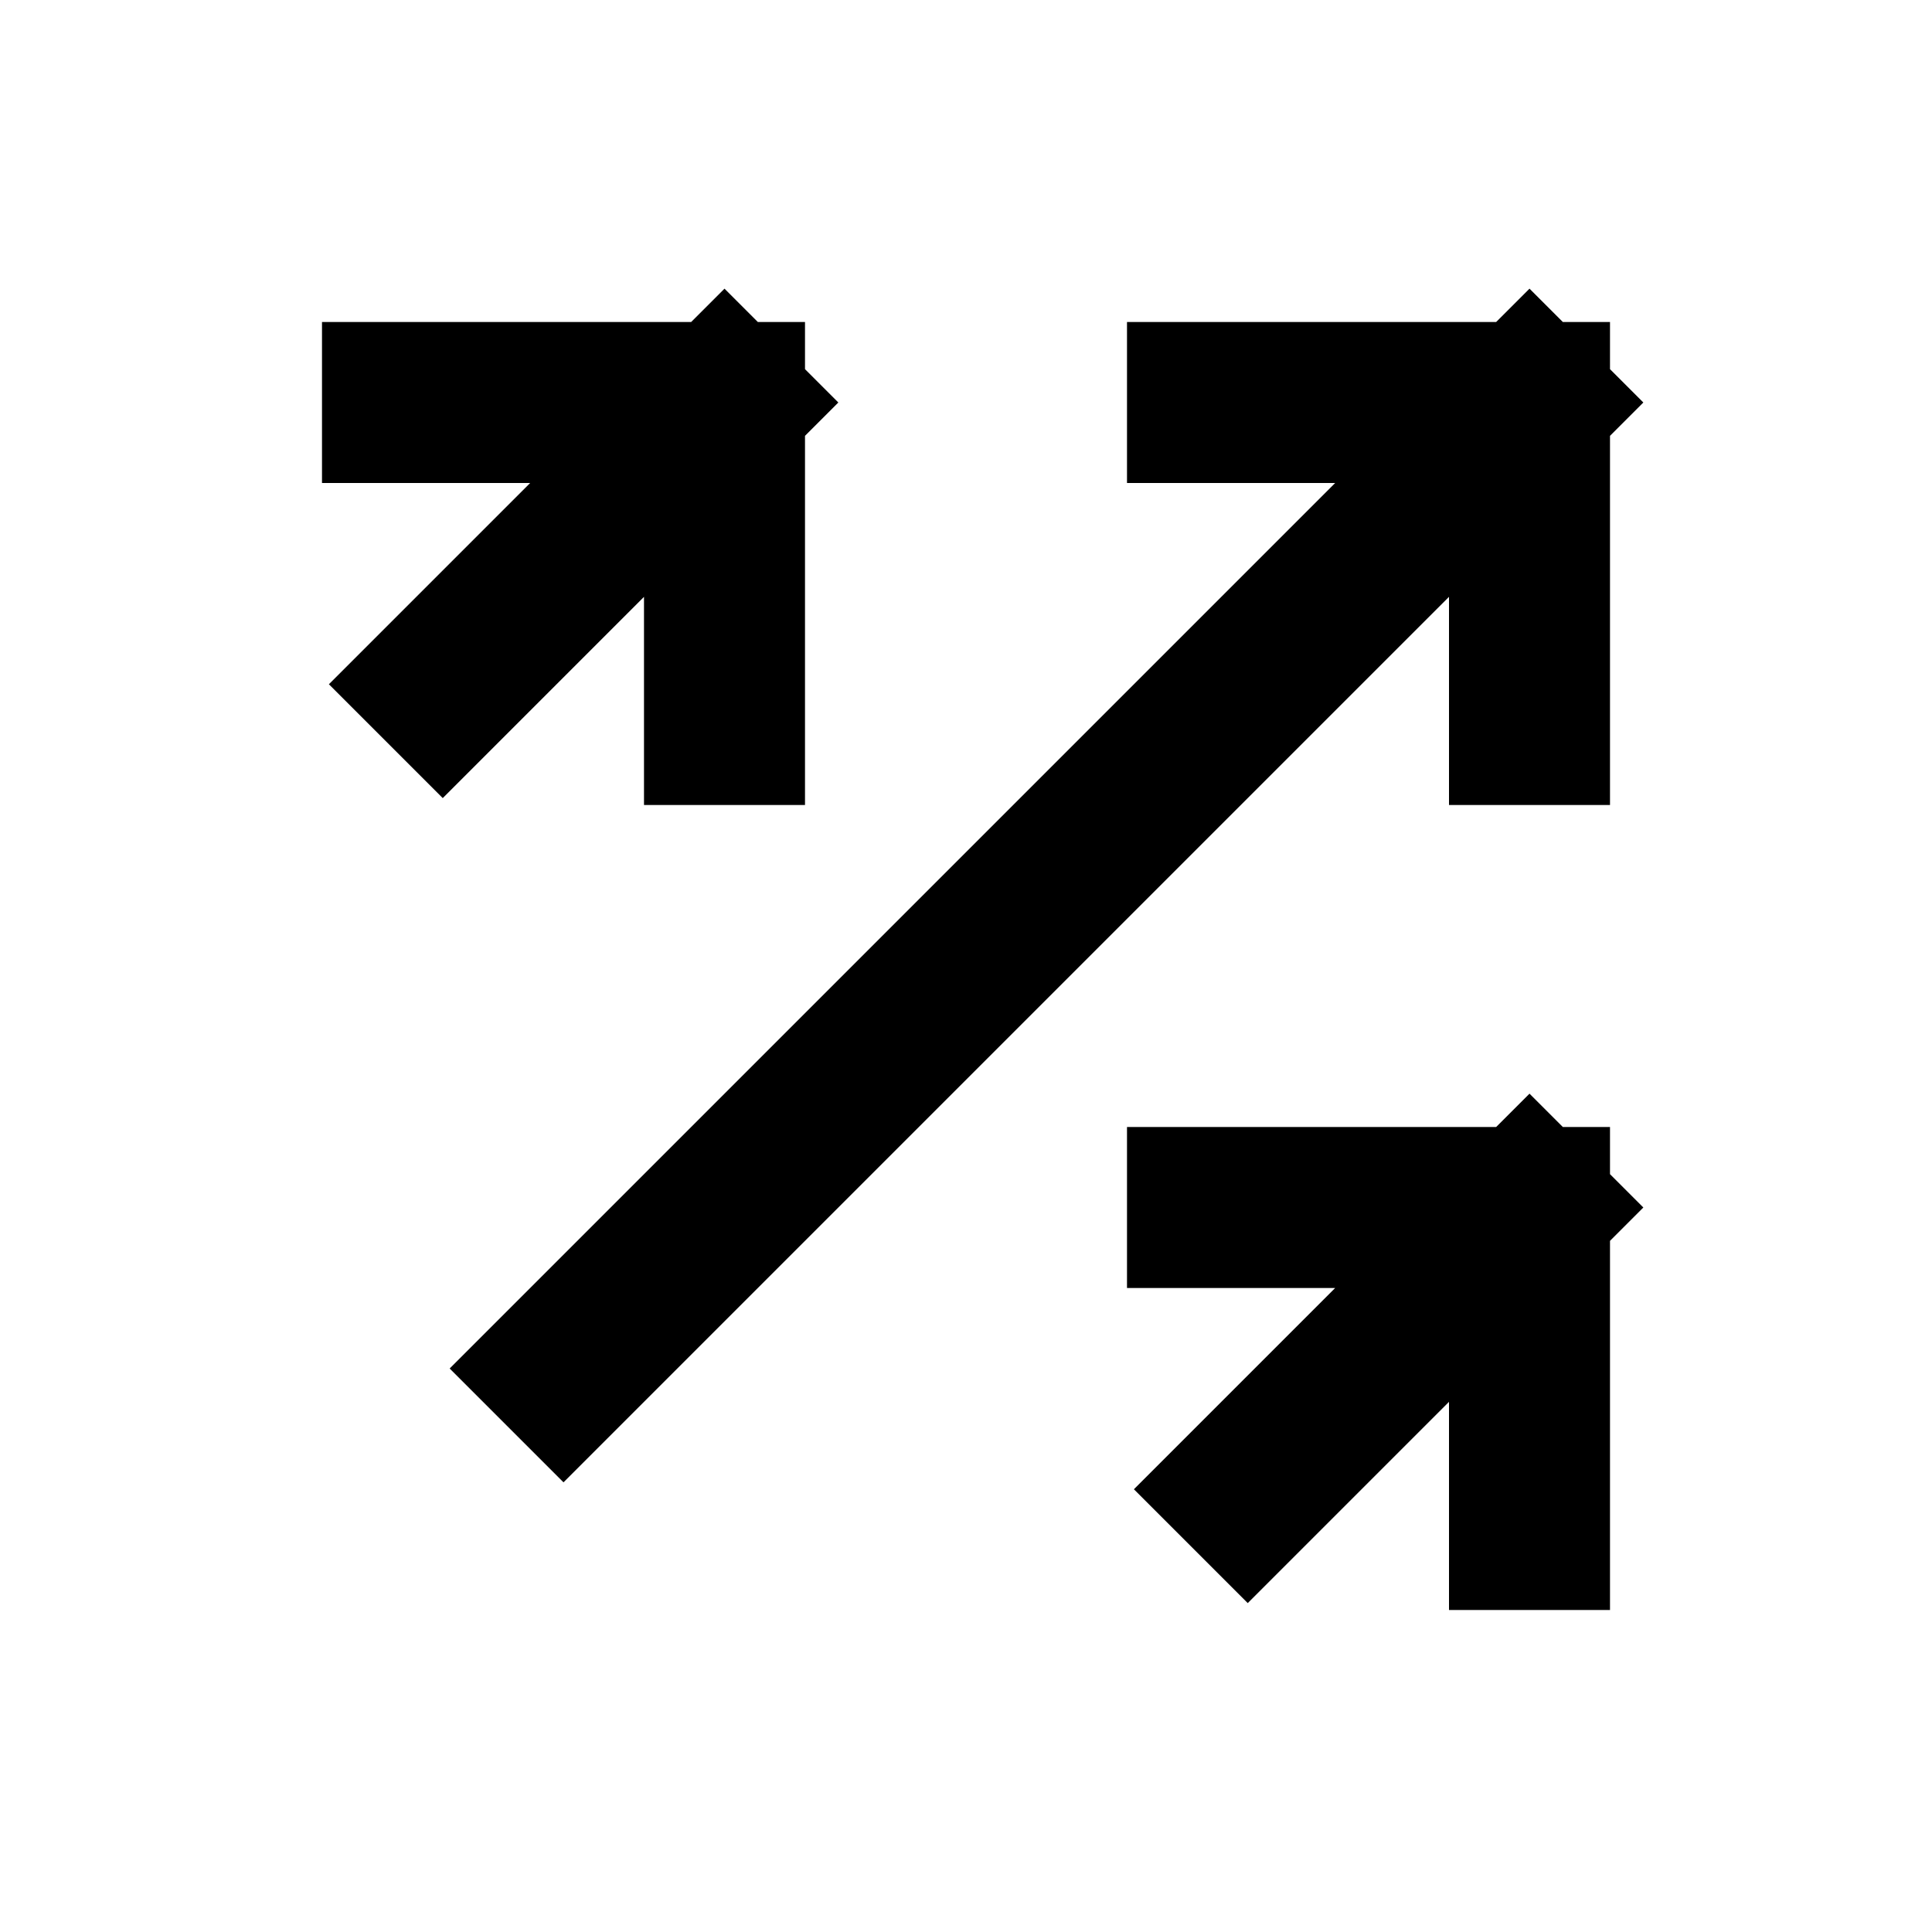
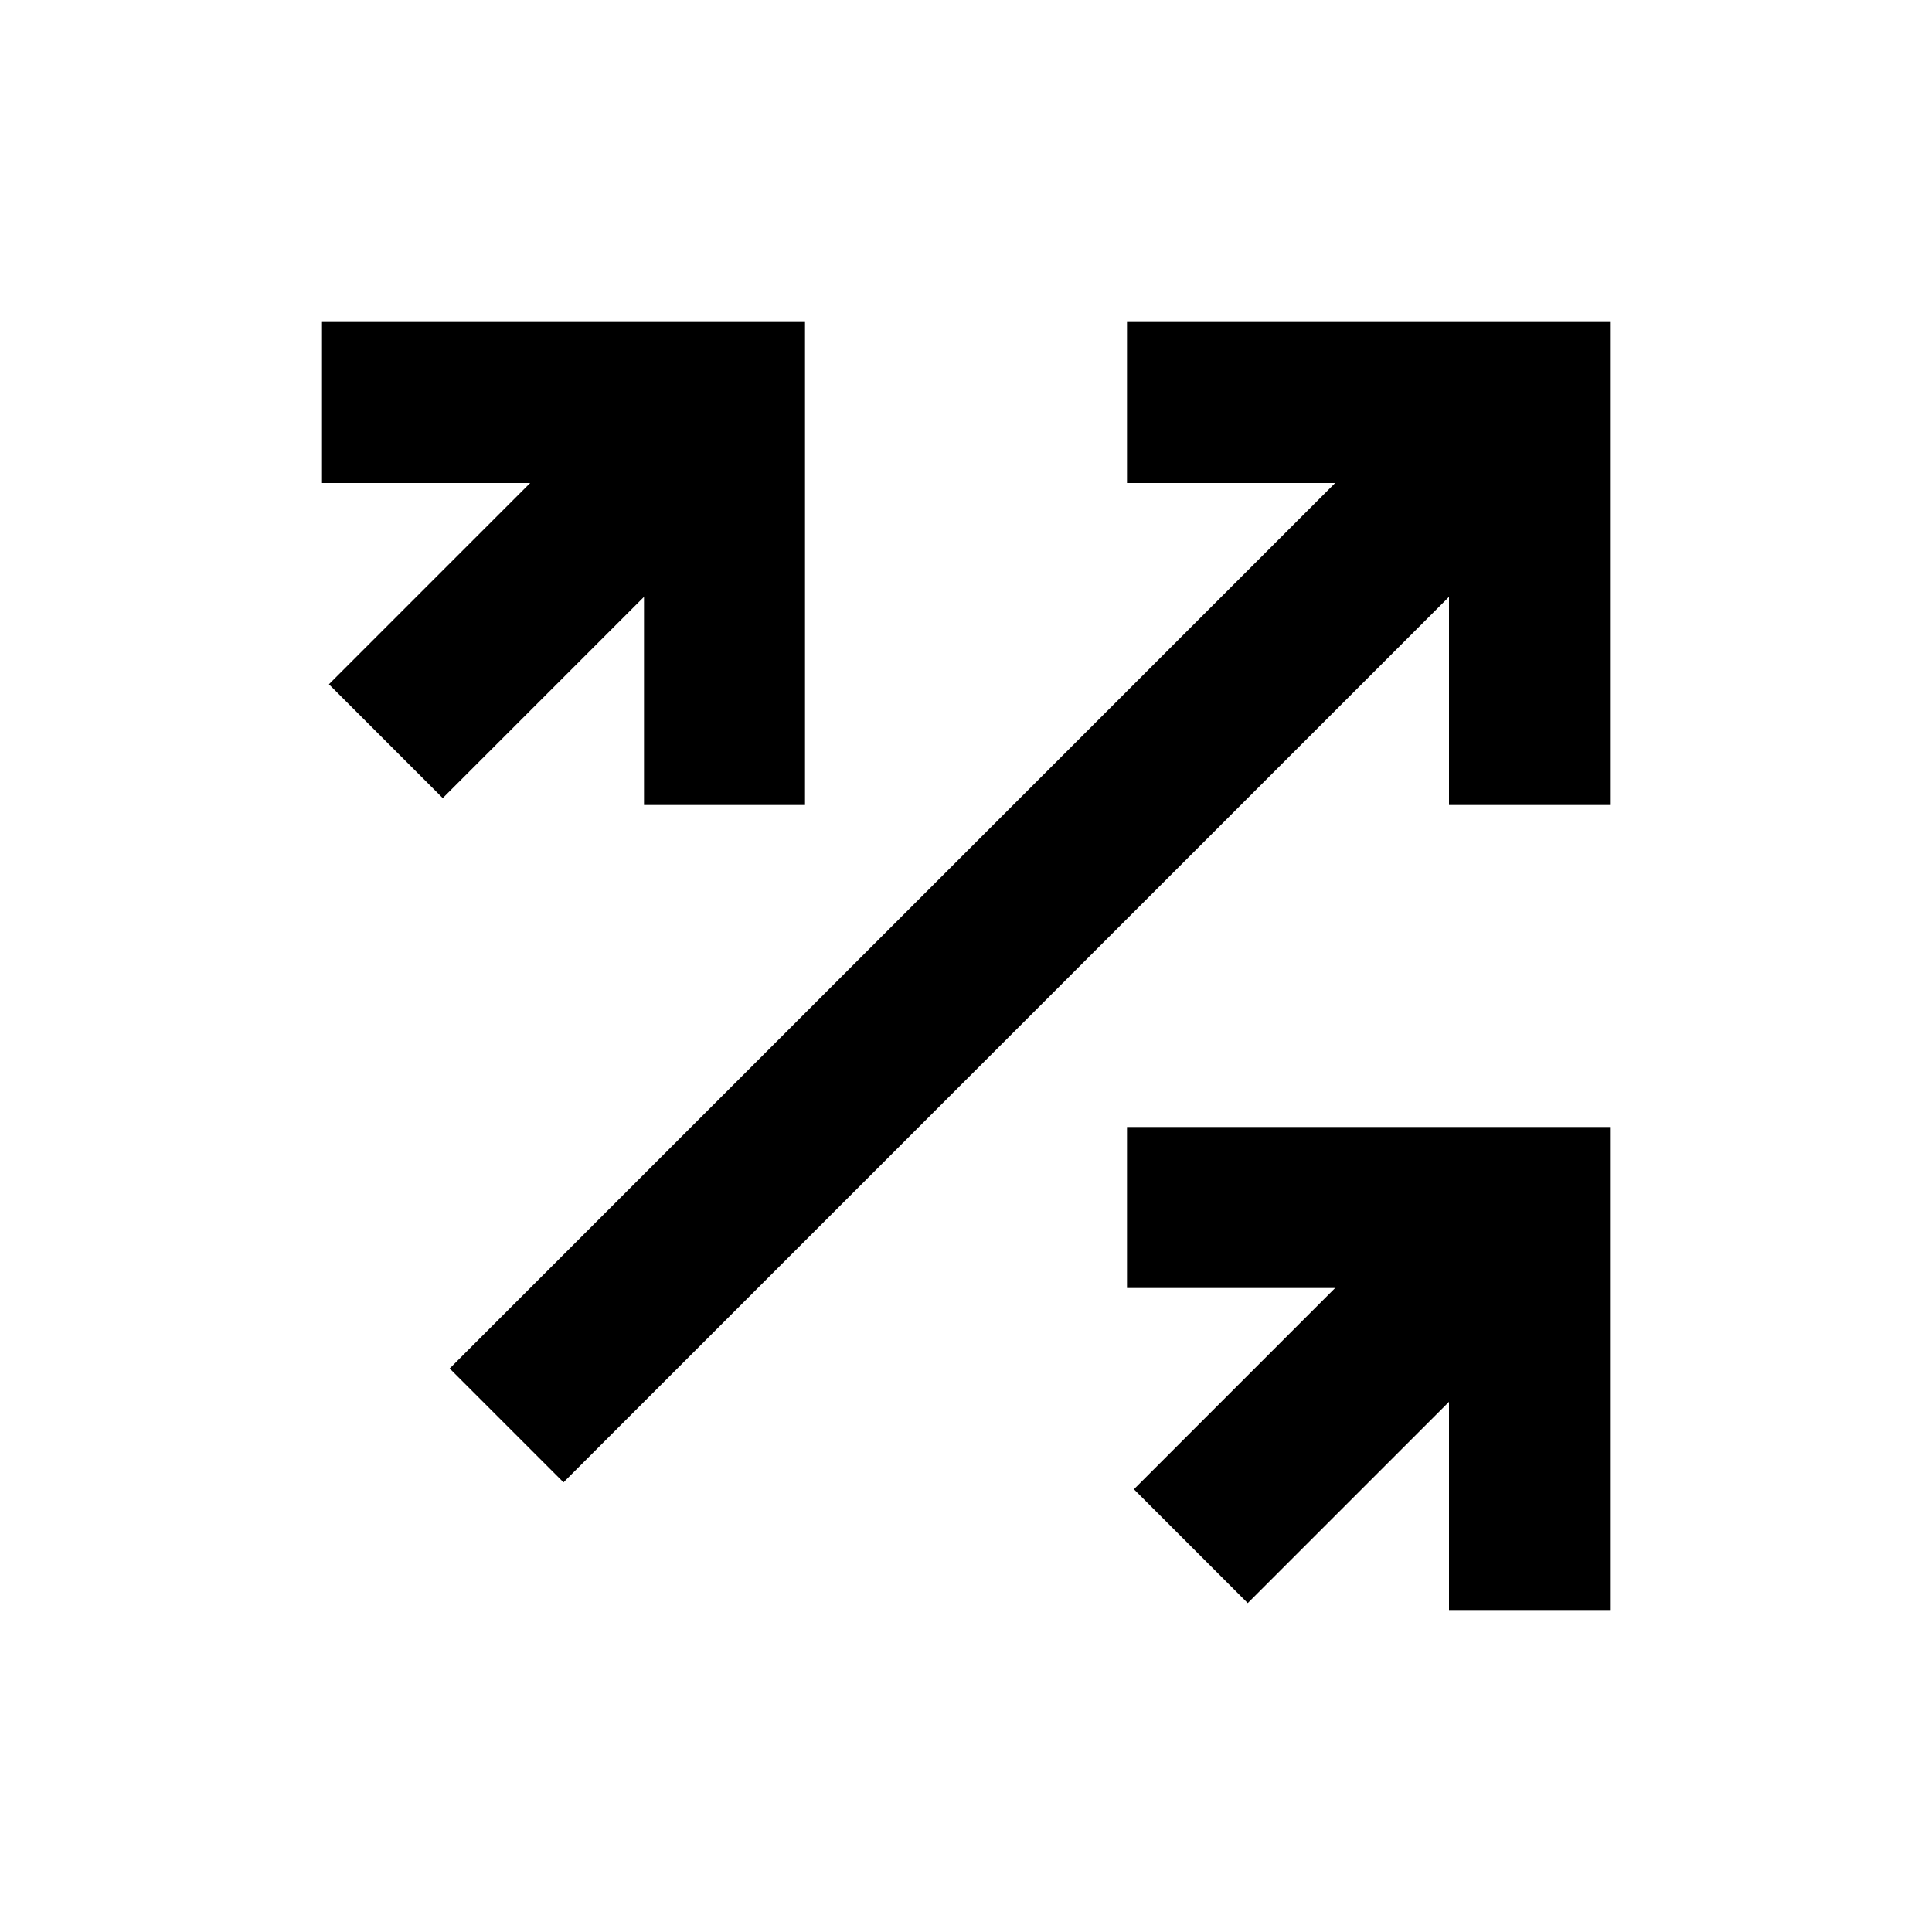
<svg xmlns="http://www.w3.org/2000/svg" width="24" height="24" viewBox="0 0 24 24" fill="none">
-   <path d="M19 5L7 17M19 5H15M19 5V9" stroke="black" stroke-width="2" stroke-linecap="square" />
-   <path d="M19 15H15M19 15V19M19 15L15.5 18.5" stroke="black" stroke-width="2" stroke-linecap="square" />
-   <path d="M9 5H5M9 5V9M9 5L5.5 8.5" stroke="black" stroke-width="2" stroke-linecap="square" />
+   <path d="M5 5H9V9" stroke="black" stroke-width="2" stroke-linecap="square" />
+   <path d="M15 5H19V9" stroke="black" stroke-width="2" stroke-linecap="square" />
+   <path d="M15 15H19V19" stroke="black" stroke-width="2" stroke-linecap="square" />
+   <path d="M8 6L5.5 8.5" stroke="black" stroke-width="2" stroke-linecap="square" />
+   <path d="M18 6L7 17" stroke="black" stroke-width="2" stroke-linecap="square" />
+   <path d="M18 16L15.5 18.5" stroke="black" stroke-width="2" stroke-linecap="square" />
</svg>
